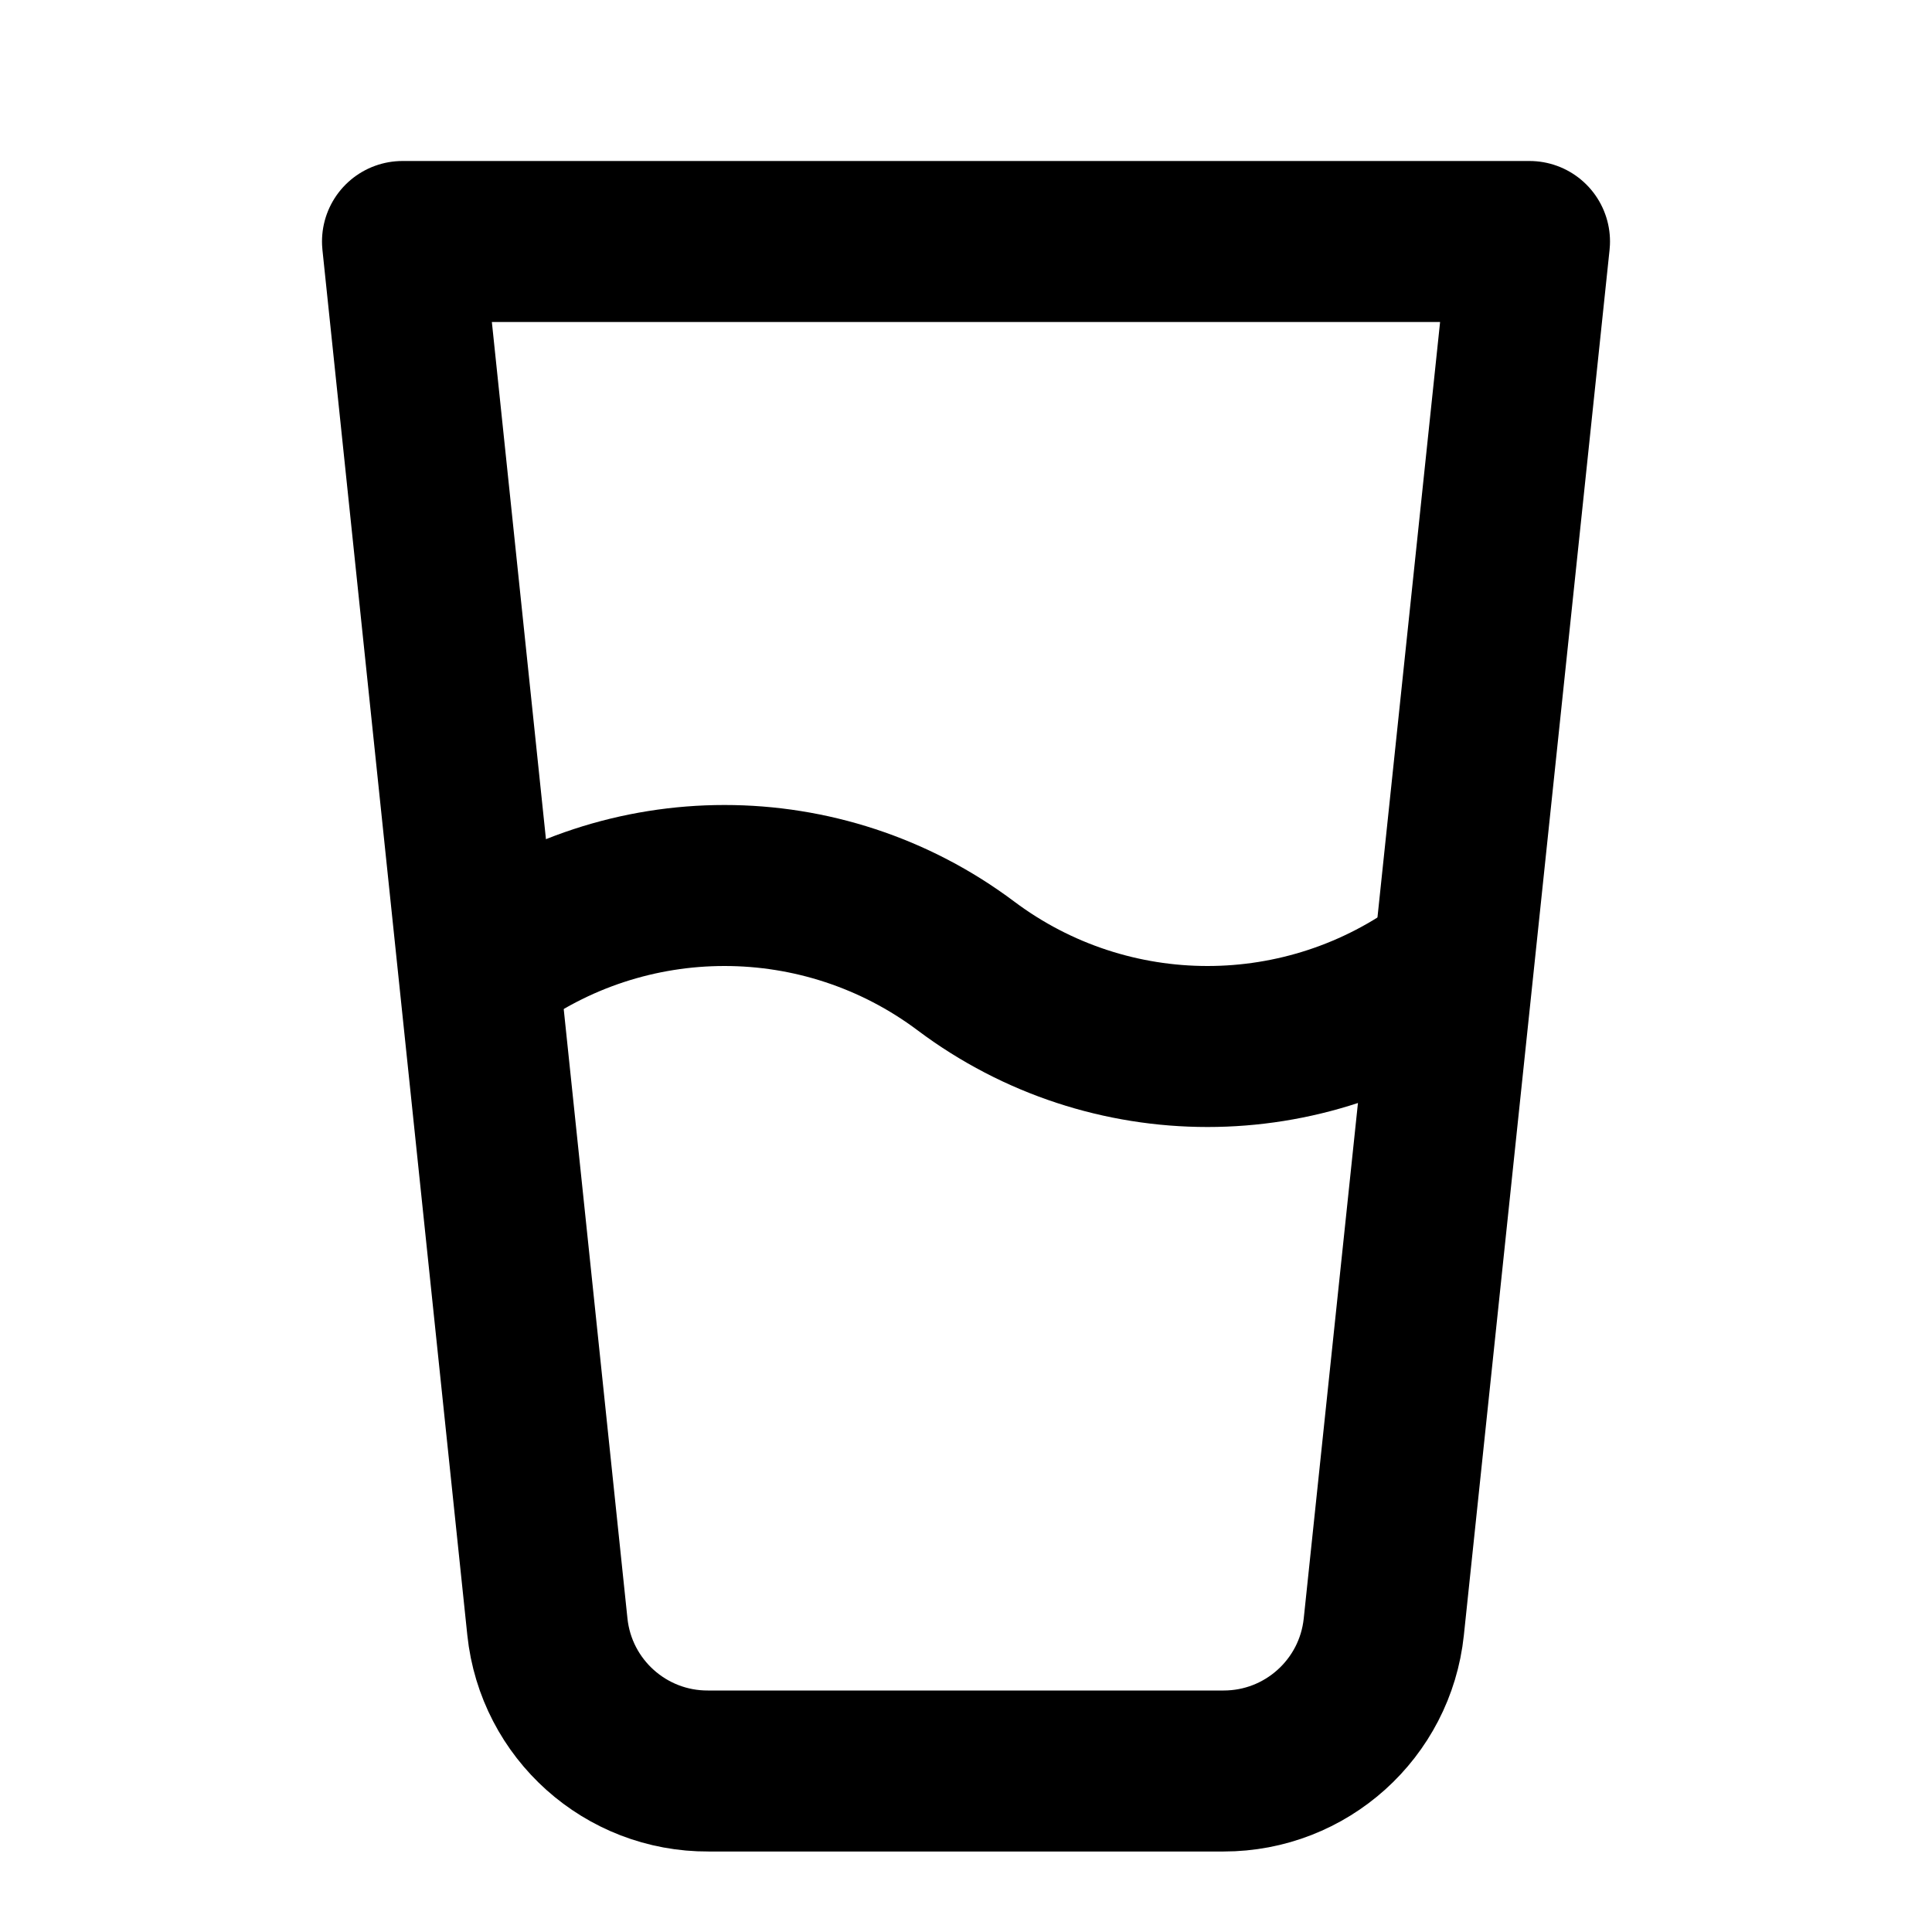
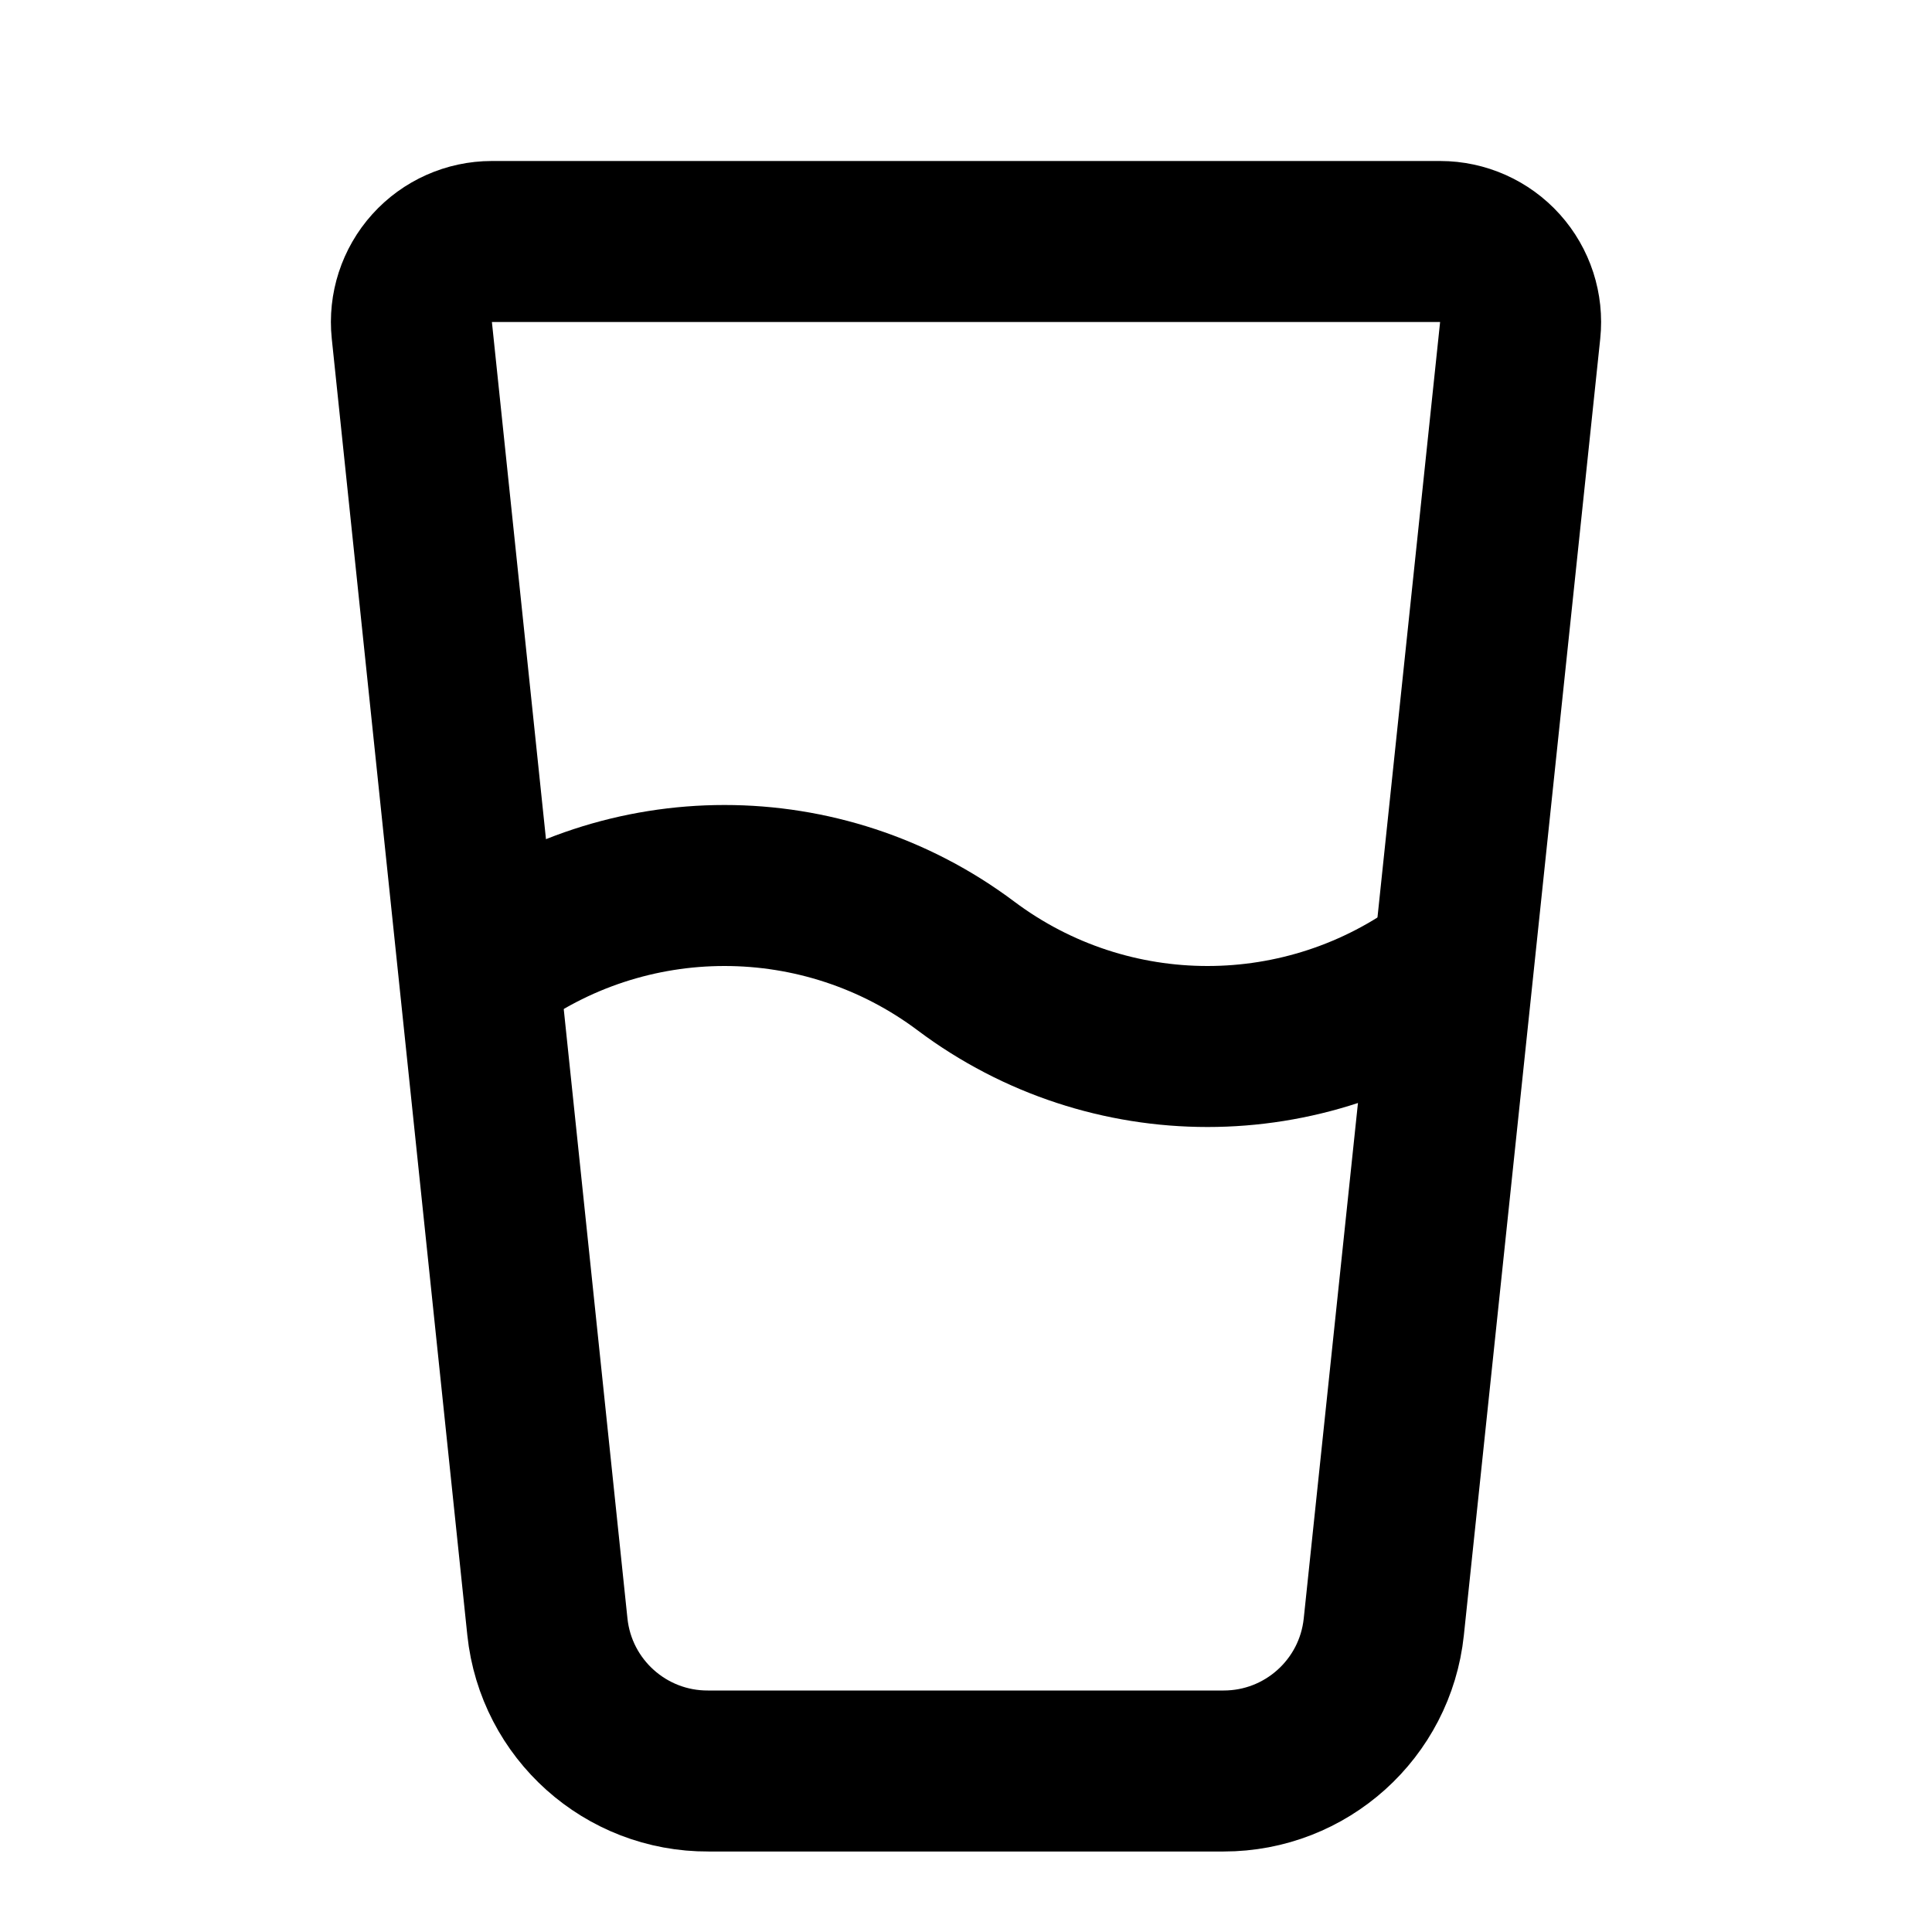
<svg xmlns="http://www.w3.org/2000/svg" viewBox="0 0 24 24" fill="none" stroke="currentColor" stroke-width="2" stroke-linecap="round" stroke-linejoin="round">
-   <path d="M15.2 22H8.8a2 2 0 0 1-2-1.79L5 3h14l-1.81 17.21A2 2 0 0 1 15.2 22Z" />
+   <path d="M5.116 4.104A1 1 0 0 1 6.11 3h11.78a1 1 0 0 1 .994 1.105L17.19 20.21A2 2 0 0 1 15.2 22H8.8a2 2 0 0 1-2-1.79z" />
  <path d="M6 12a5 5 0 0 1 6 0 5 5 0 0 0 6 0" />
</svg>
